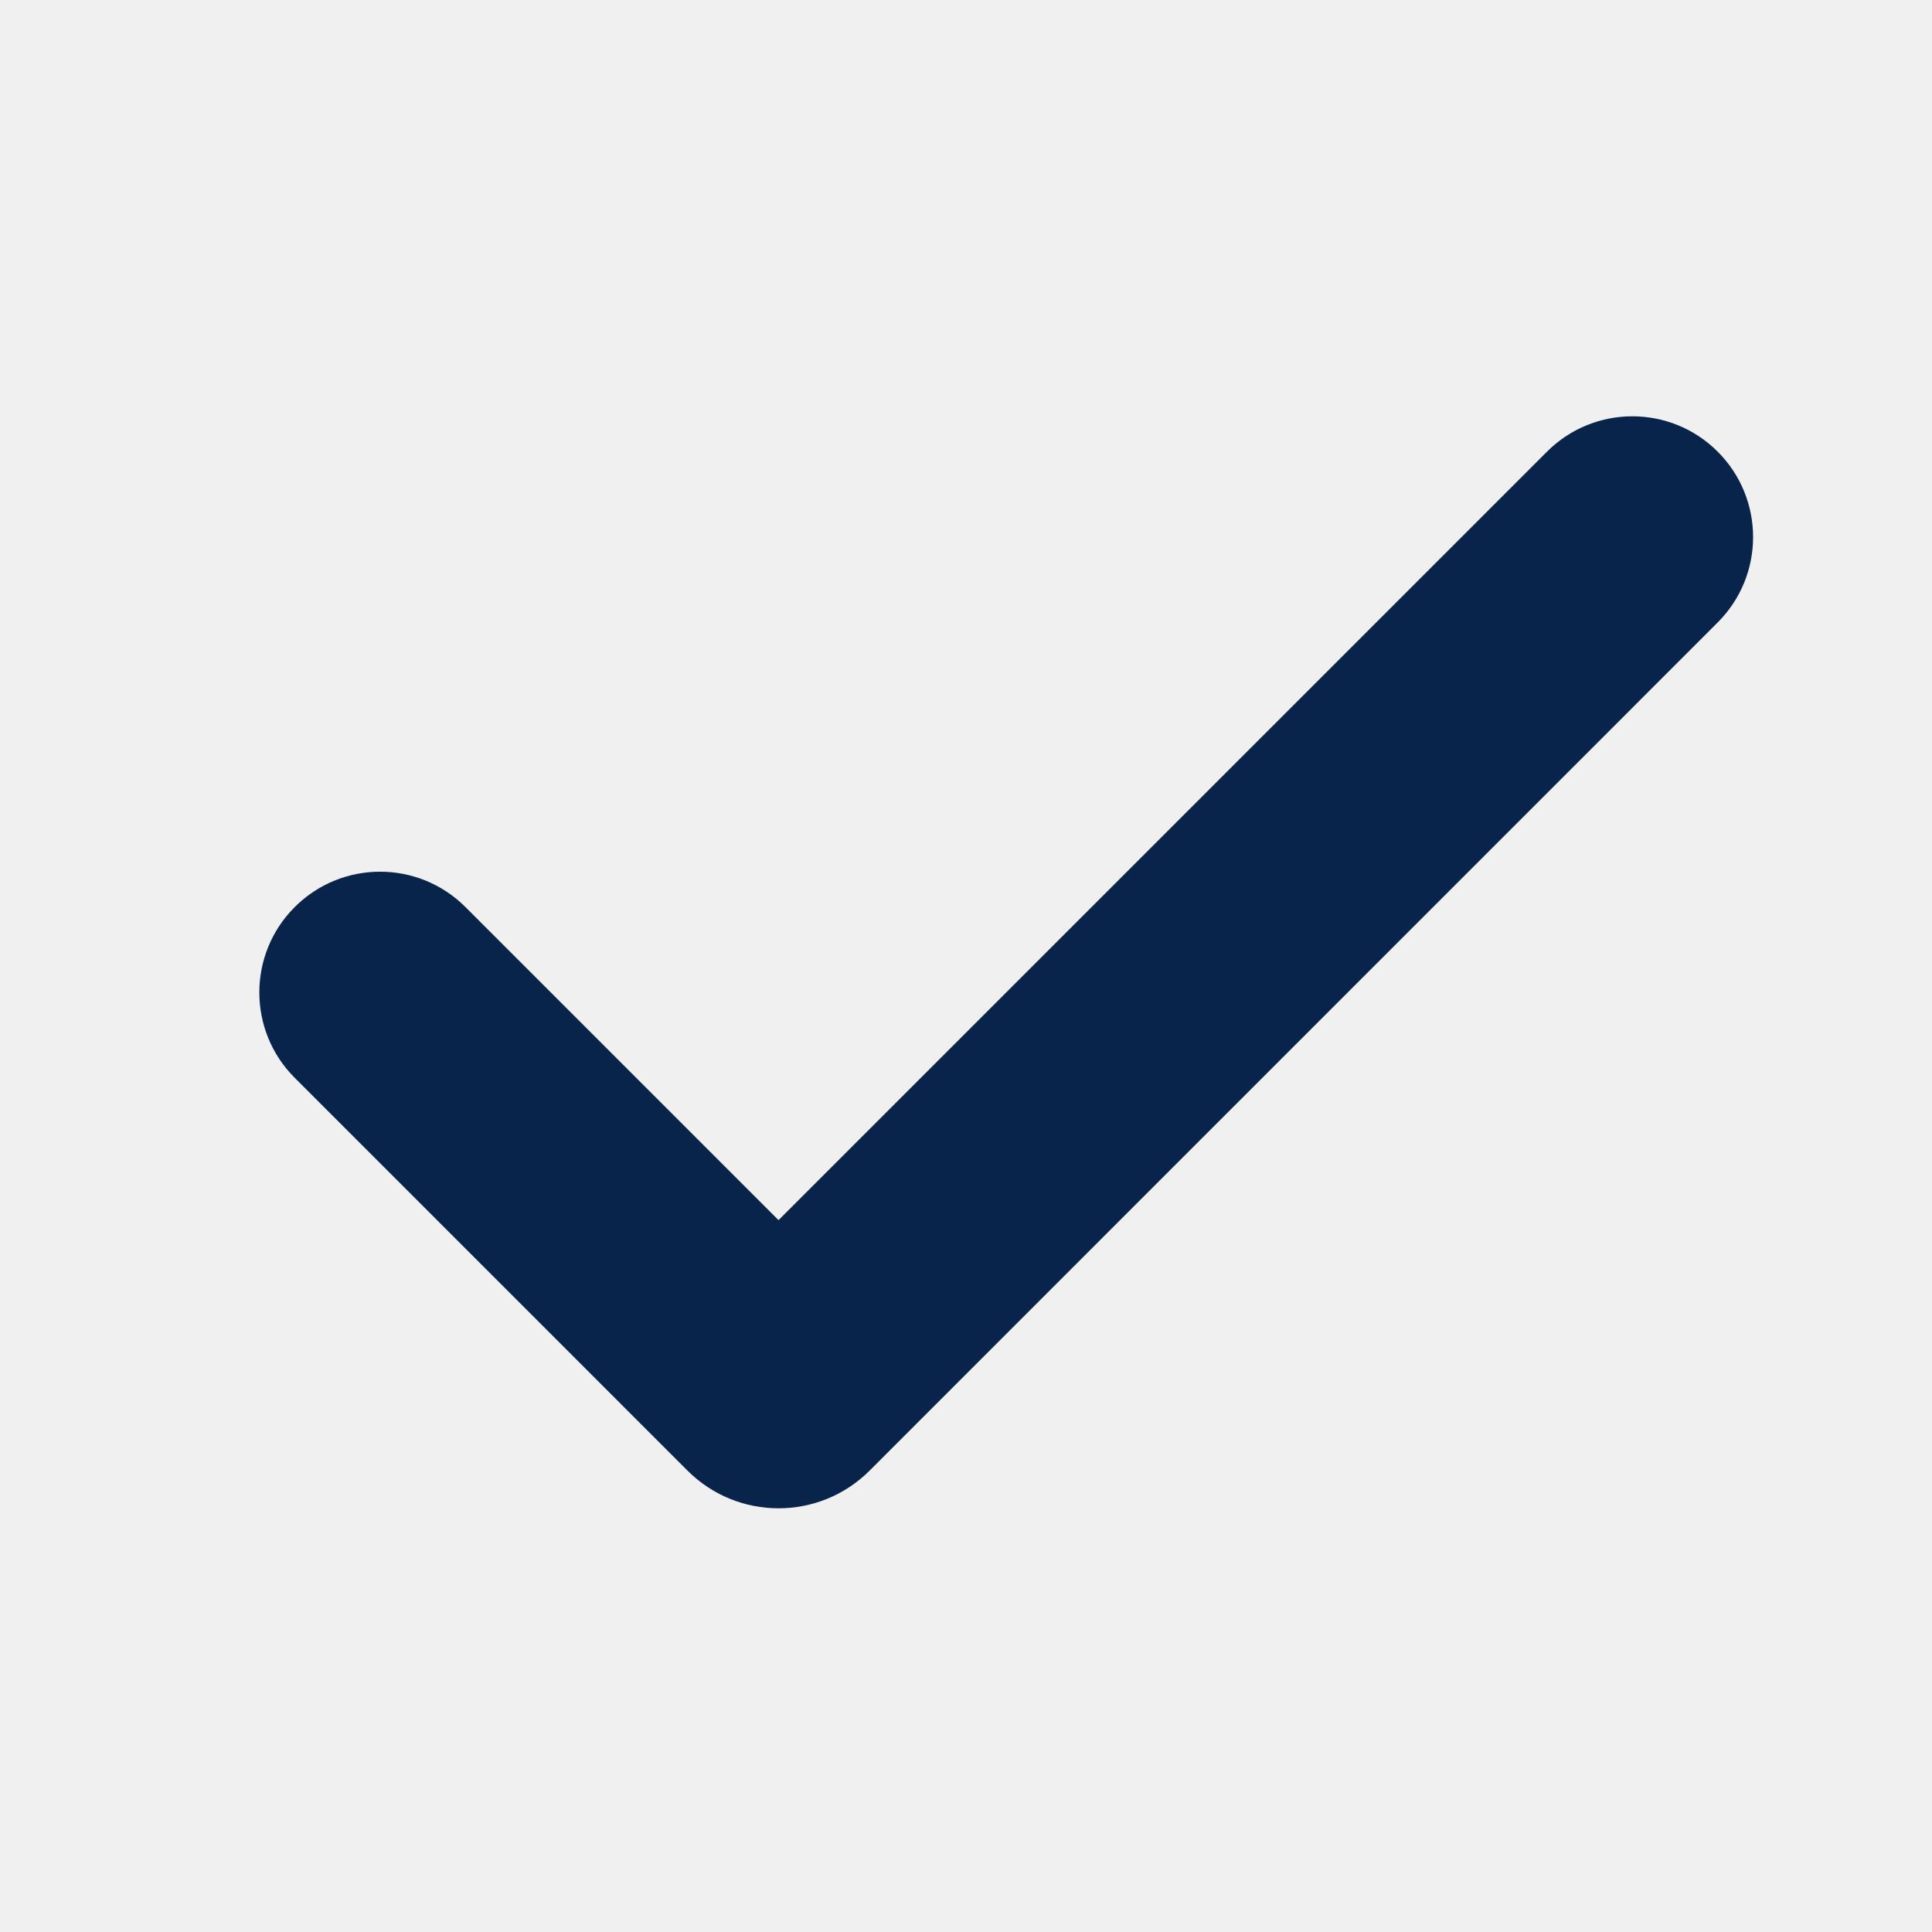
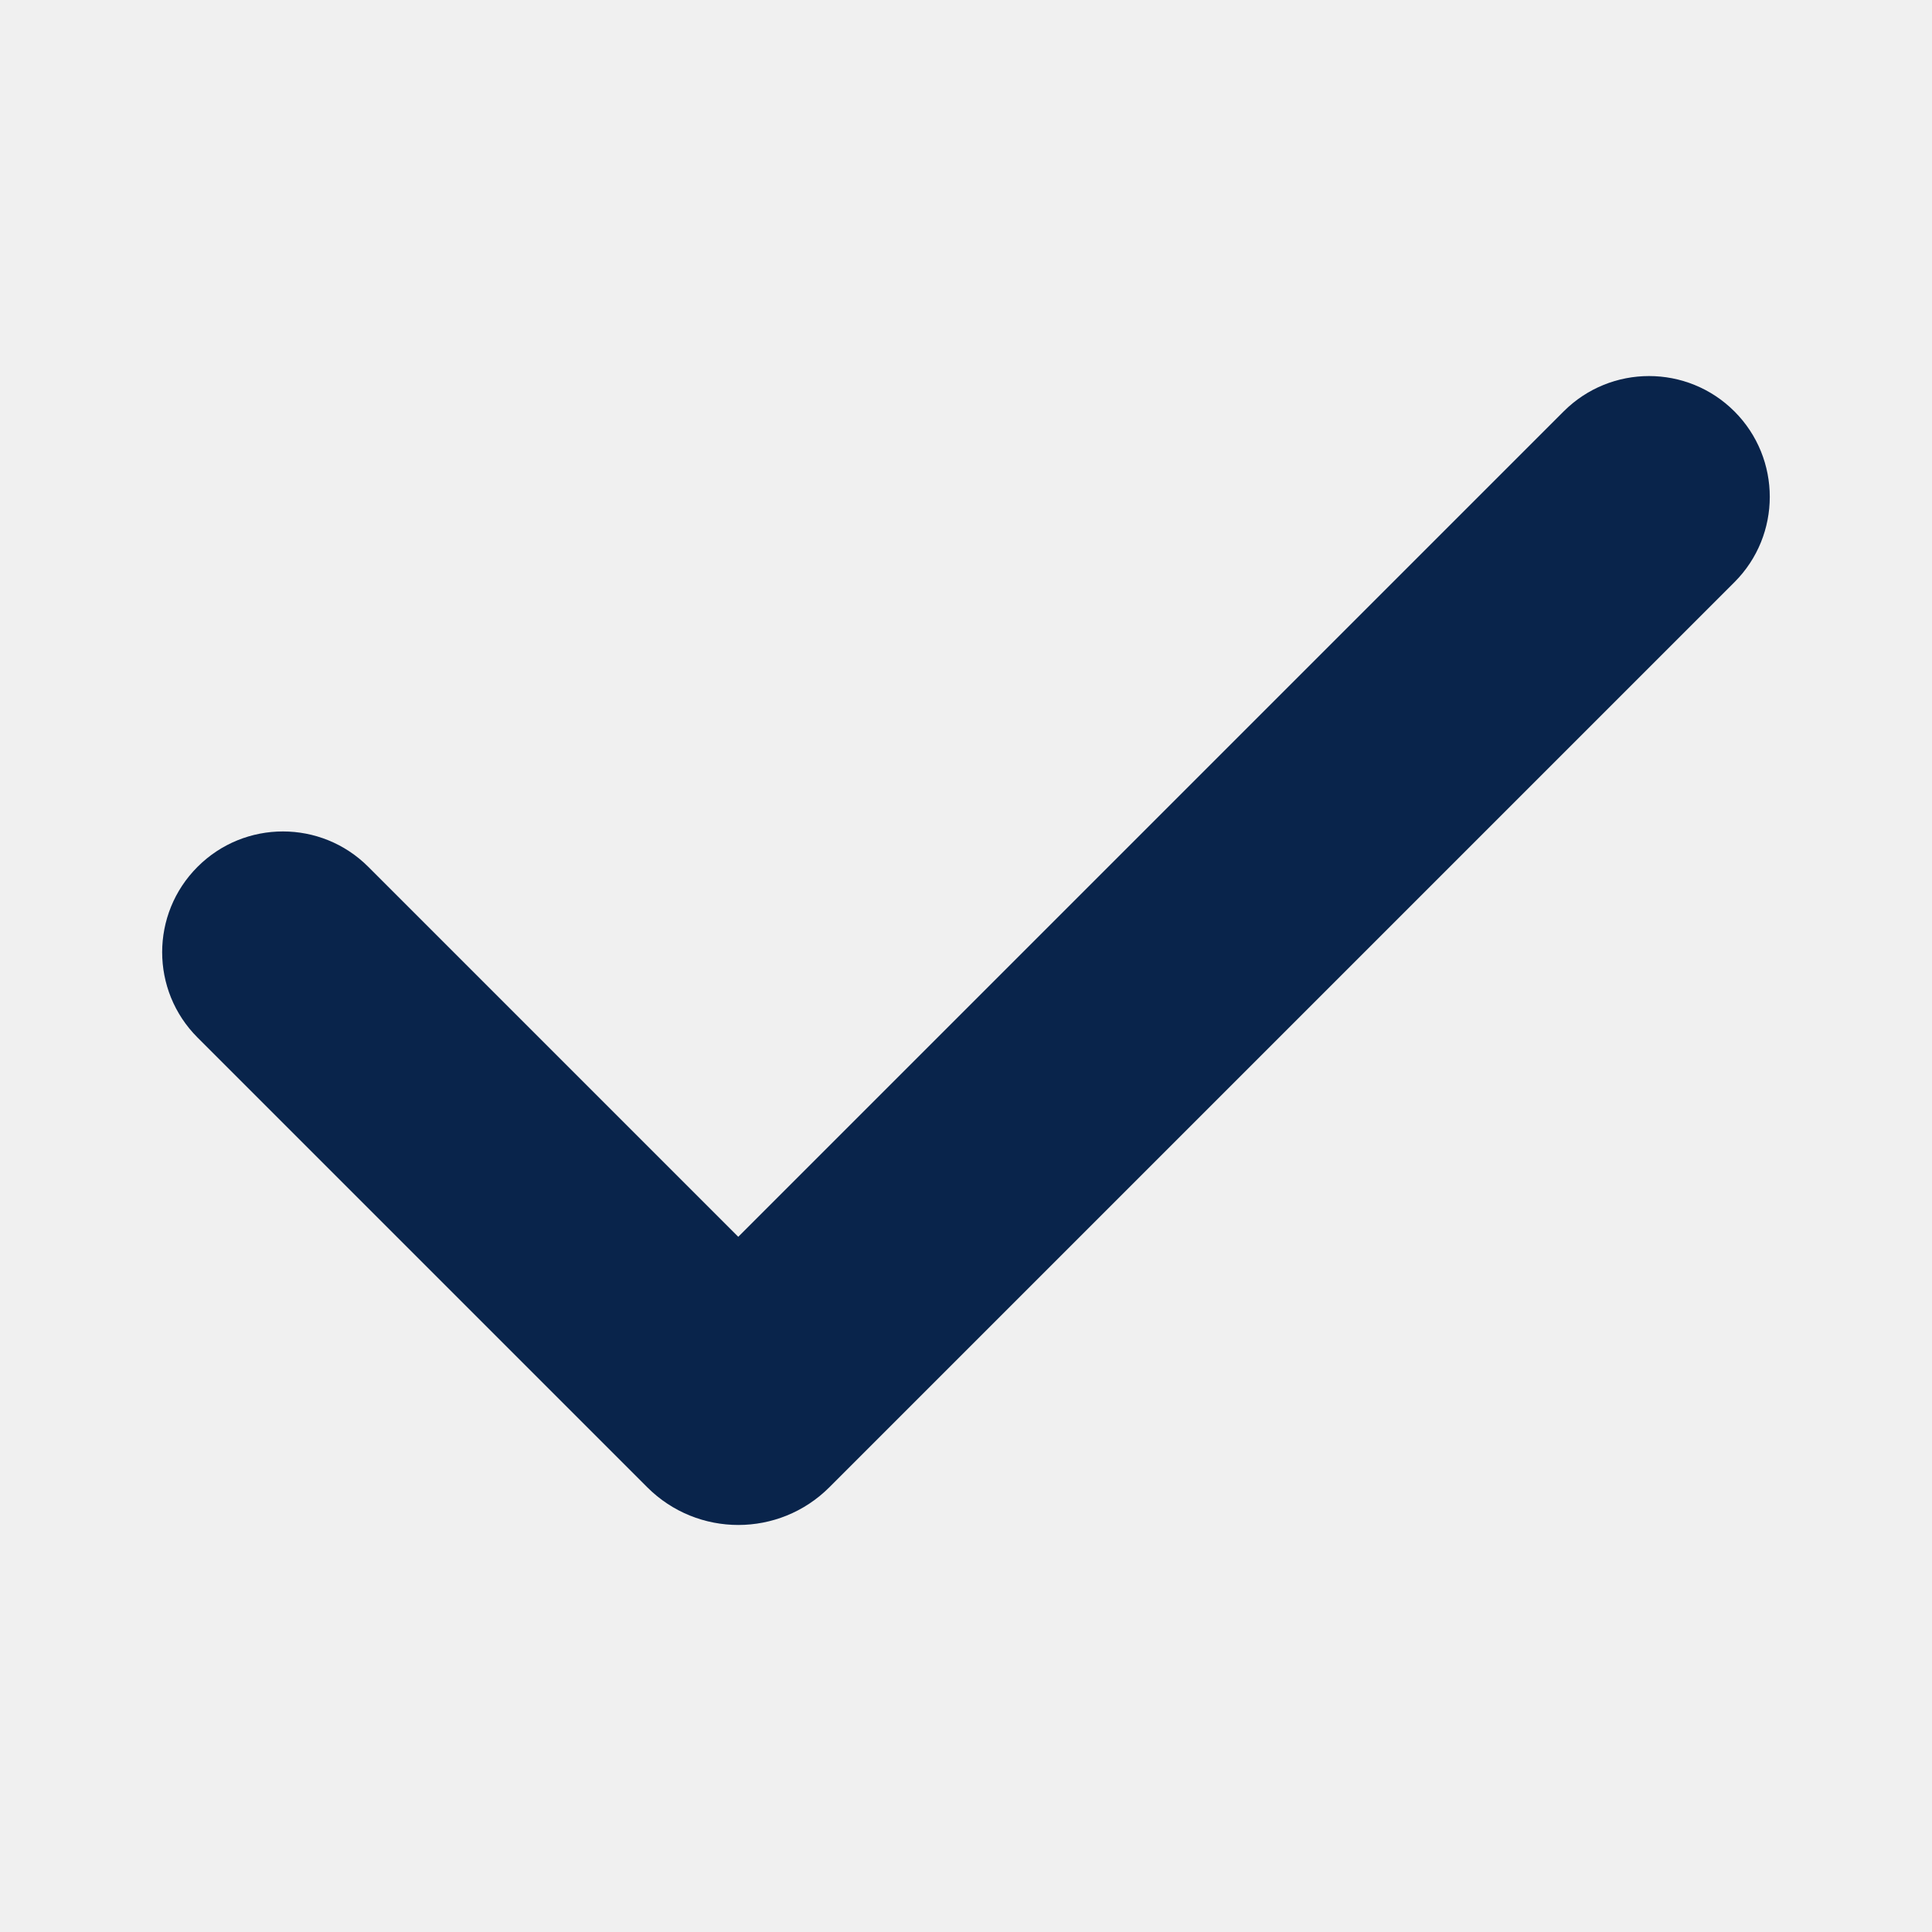
- <svg xmlns="http://www.w3.org/2000/svg" width="24" height="24" viewBox="0 0 24 24" fill="none">
-   <rect width="24" height="24" fill="white" fill-opacity="0.01" />
-   <path fill-rule="evenodd" clip-rule="evenodd" d="M21.338 5.611C21.924 6.197 21.924 7.147 21.338 7.732L10.803 18.268C10.178 18.893 9.165 18.893 8.54 18.268L3.661 13.389C3.075 12.803 3.075 11.854 3.661 11.268C4.247 10.682 5.196 10.682 5.782 11.268L9.671 15.157L19.217 5.611C19.803 5.025 20.753 5.025 21.338 5.611Z" fill="#09244B" />
+ <svg xmlns="http://www.w3.org/2000/svg" width="24px" height="24px" viewBox="0 0 24 24" version="1.1">
+   <g id="页面-1" stroke="none" stroke-width="1" fill="none" fill-rule="evenodd">
+     <g id="System" transform="translate(-192, -48)">
+       <g id="check_fill" transform="translate(192, 48)">
+         <rect id="矩形" fill-rule="nonzero" x="0" y="0" width="24" height="24" />
+         <path d="M21.546,5.111 C22.131,5.697 22.131,6.647 21.546,7.232 L10.303,18.475 C9.678,19.1 8.665,19.1 8.04,18.475 L2.454,12.889 C1.868,12.303 1.868,11.354 2.454,10.768 C3.04,10.182 3.989,10.182 4.575,10.768 L9.171,15.364 L19.424,5.111 C20.01,4.525 20.96,4.525 21.546,5.111 Z" id="路径" fill="#09244B" />
+       </g>
+     </g>
+   </g>
</svg>
